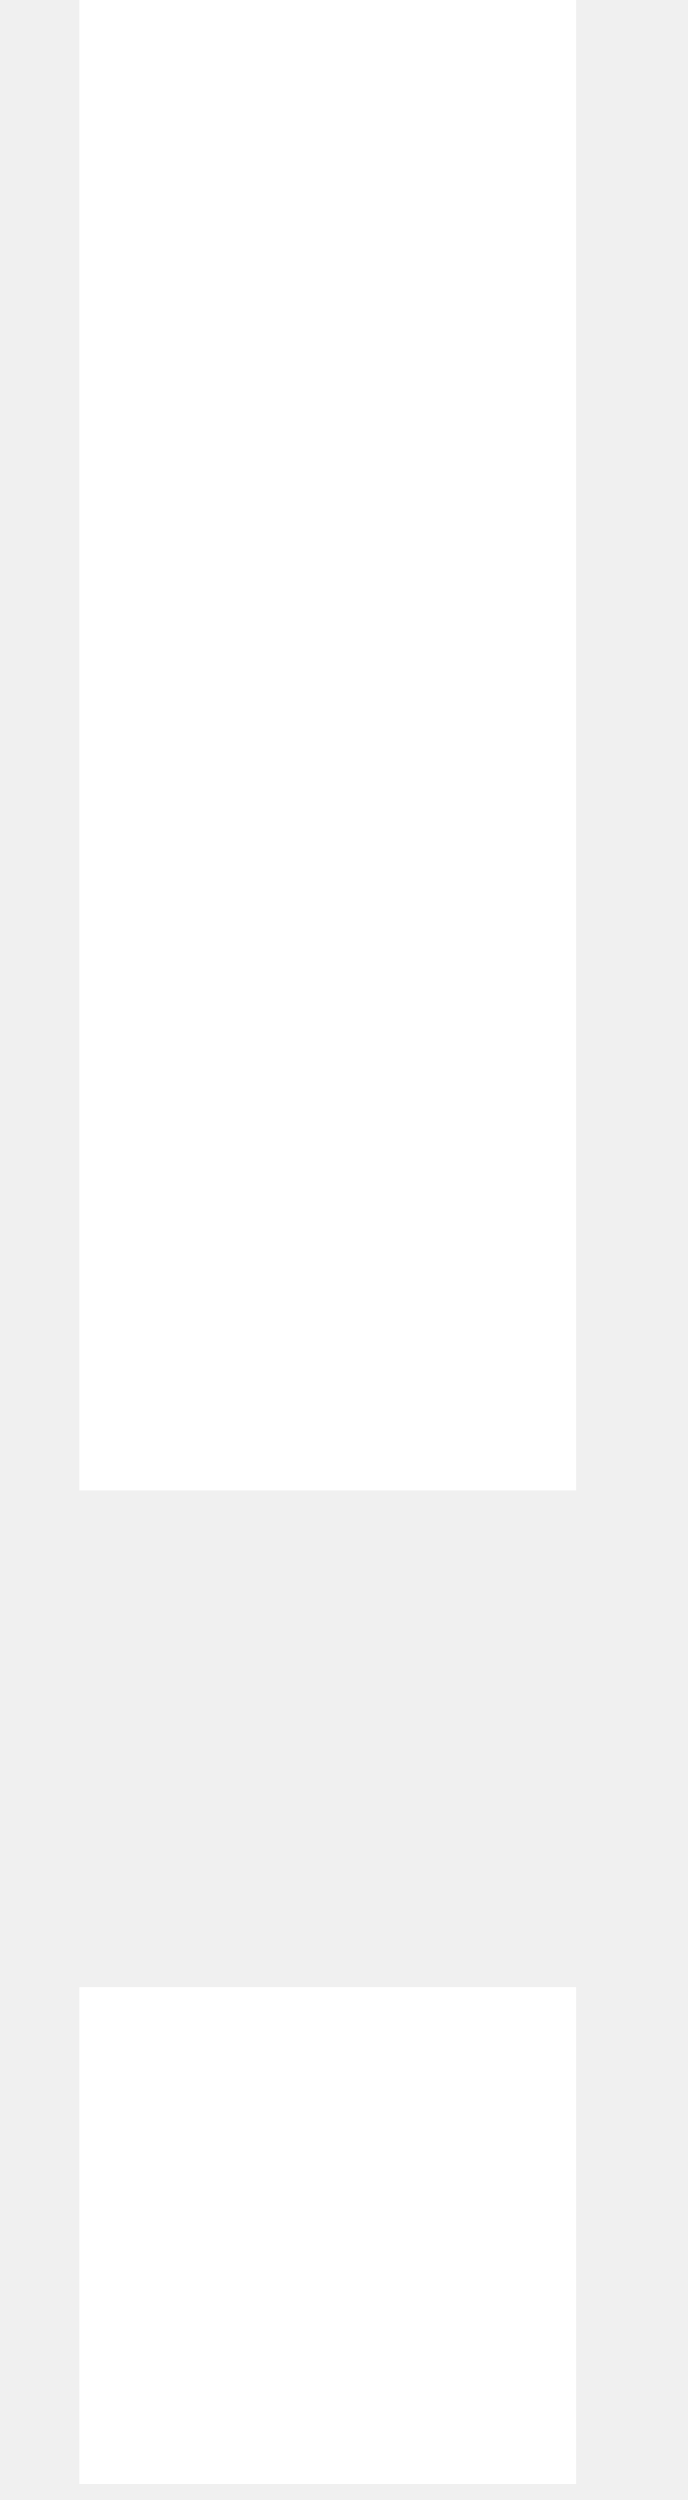
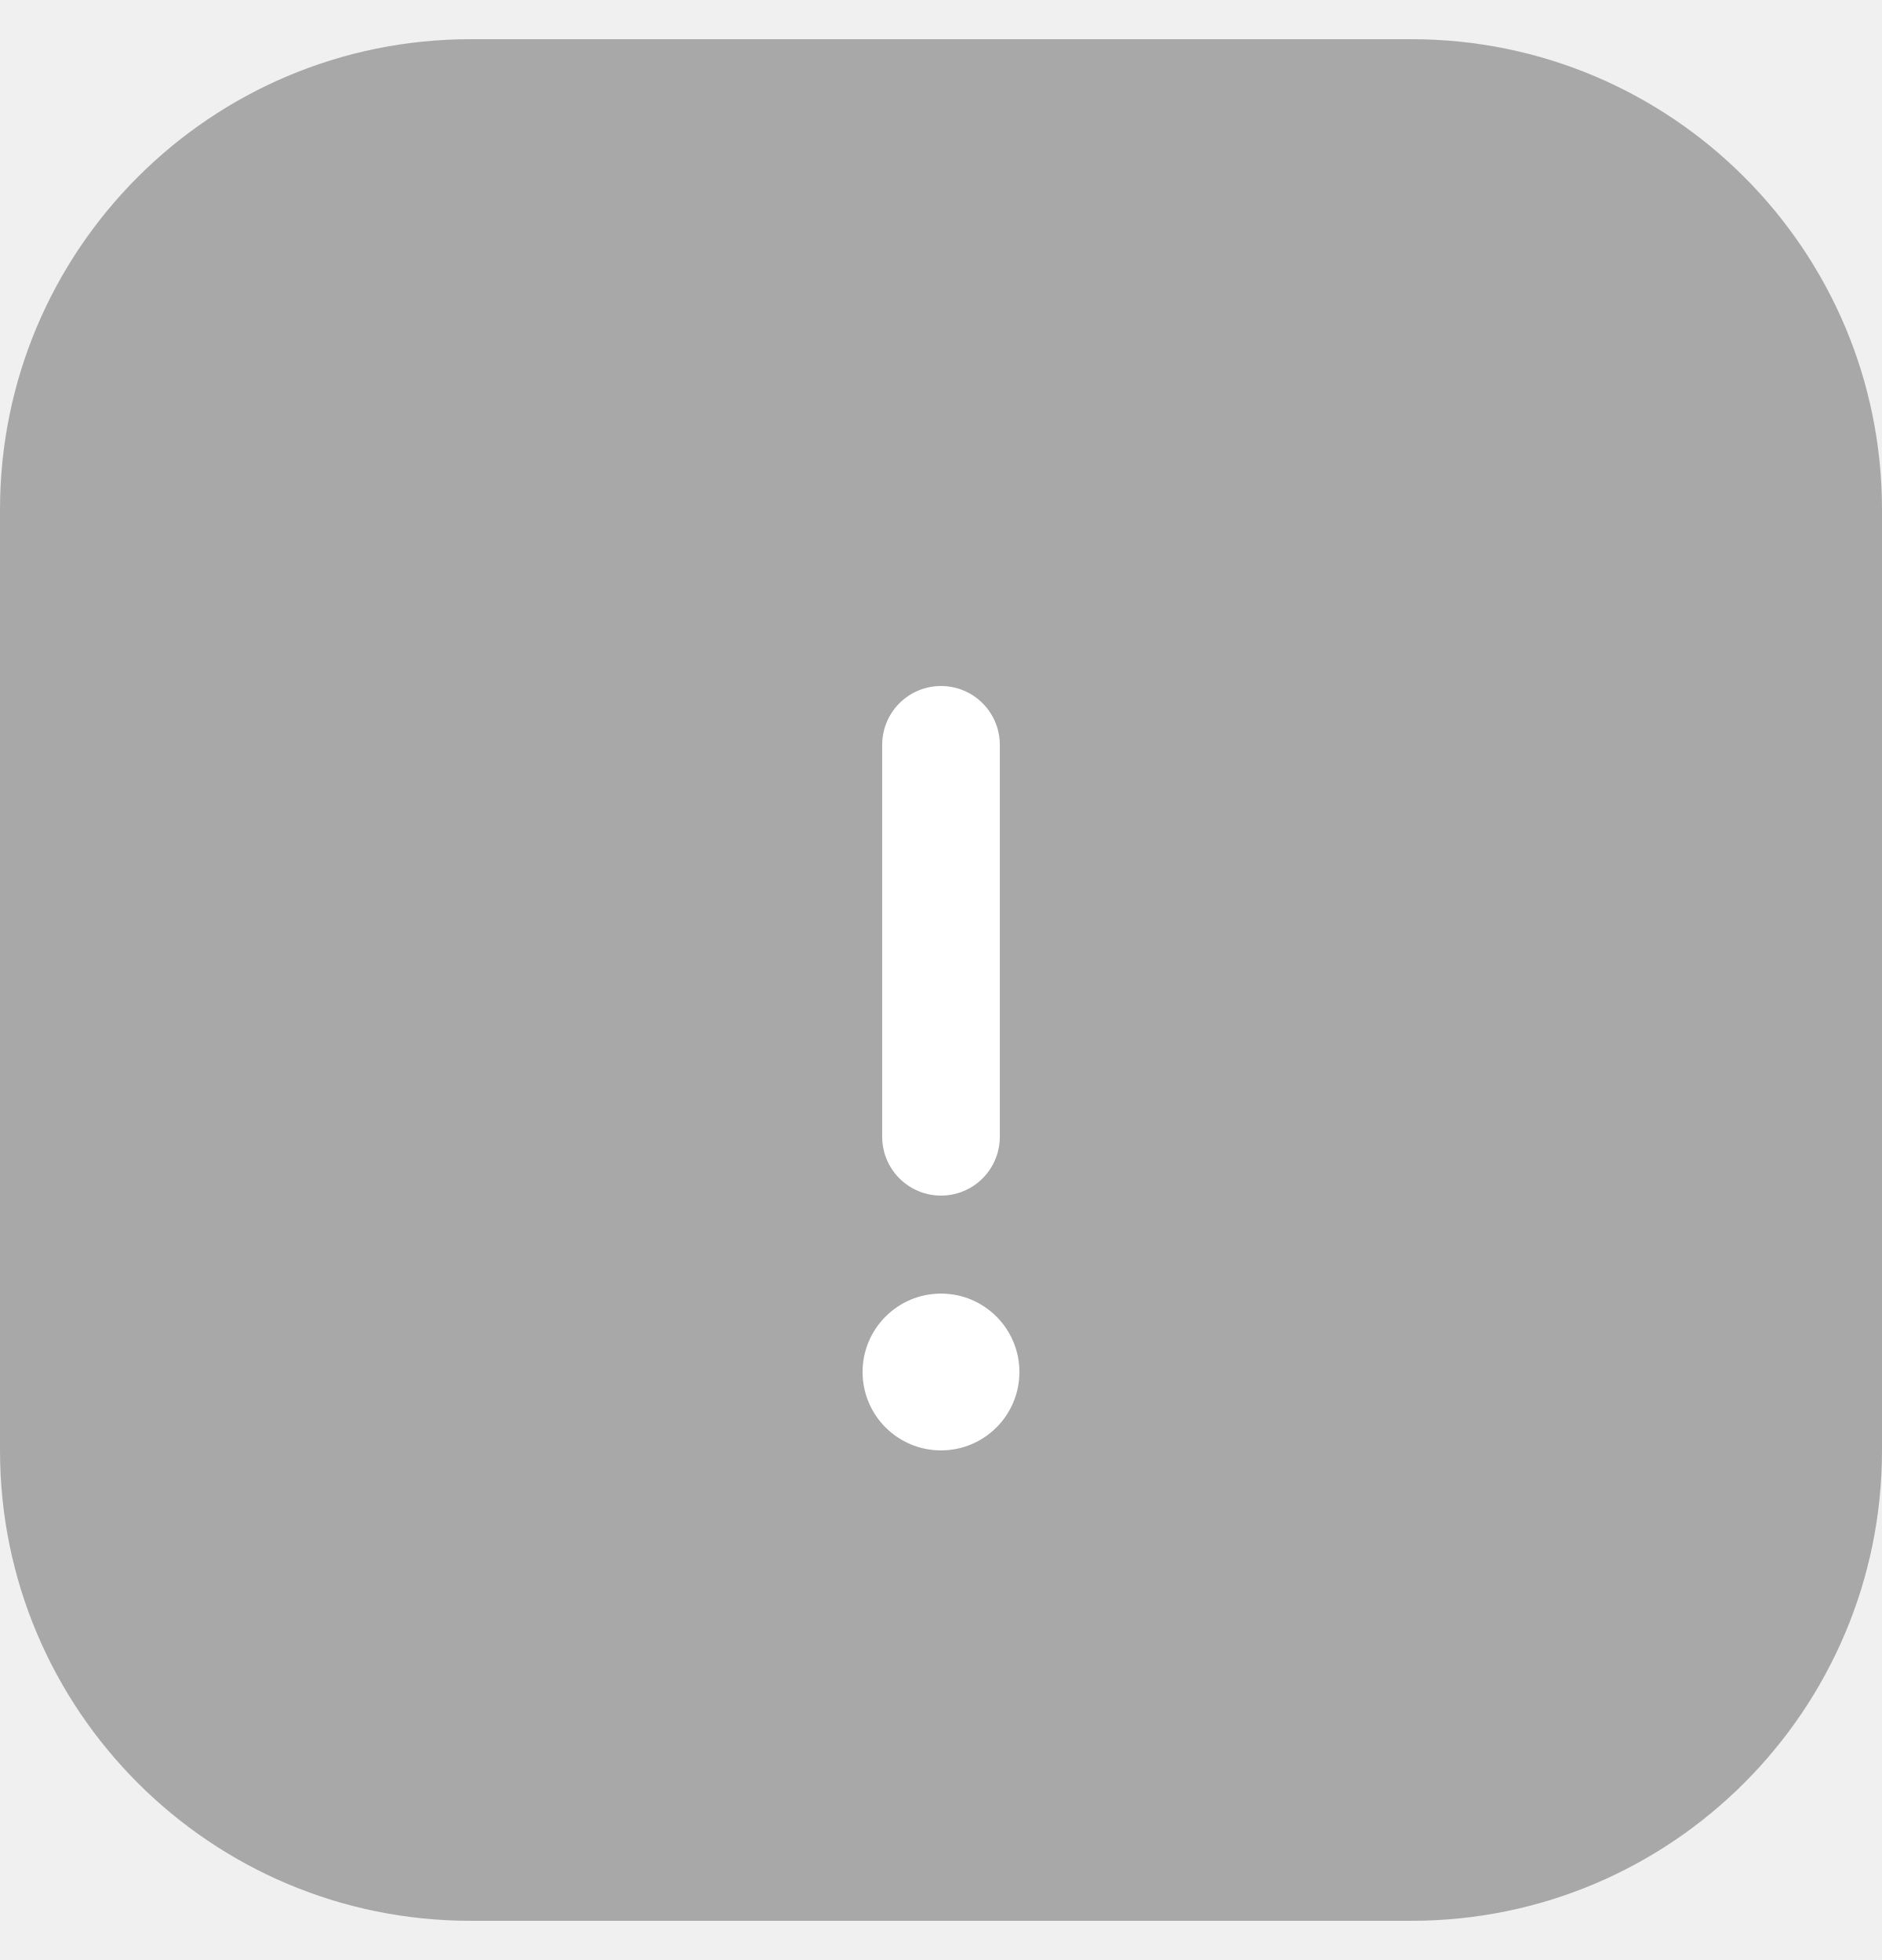
- <svg xmlns="http://www.w3.org/2000/svg" width="11" height="40" viewBox="0 0 11 52" fill="none">
-   <path d="M-3.05176e-05 41.333H10.333V51.667H-3.05176e-05V41.333ZM-3.05176e-05 3.05176e-05H10.333V31H-3.05176e-05V3.05176e-05Z" fill="white" />
+ <svg xmlns="http://www.w3.org/2000/svg" width="24" height="25" viewBox="0 0 24 25" fill="none">
+   <rect opacity="0.3" y="0.5" width="24" height="24" rx="6" fill="black" />
+   <path d="M12 9.5V14.5" stroke="white" stroke-width="1.5" stroke-linecap="round" />
+   <circle cx="12" cy="17.5" r="1" fill="white" />
</svg>
